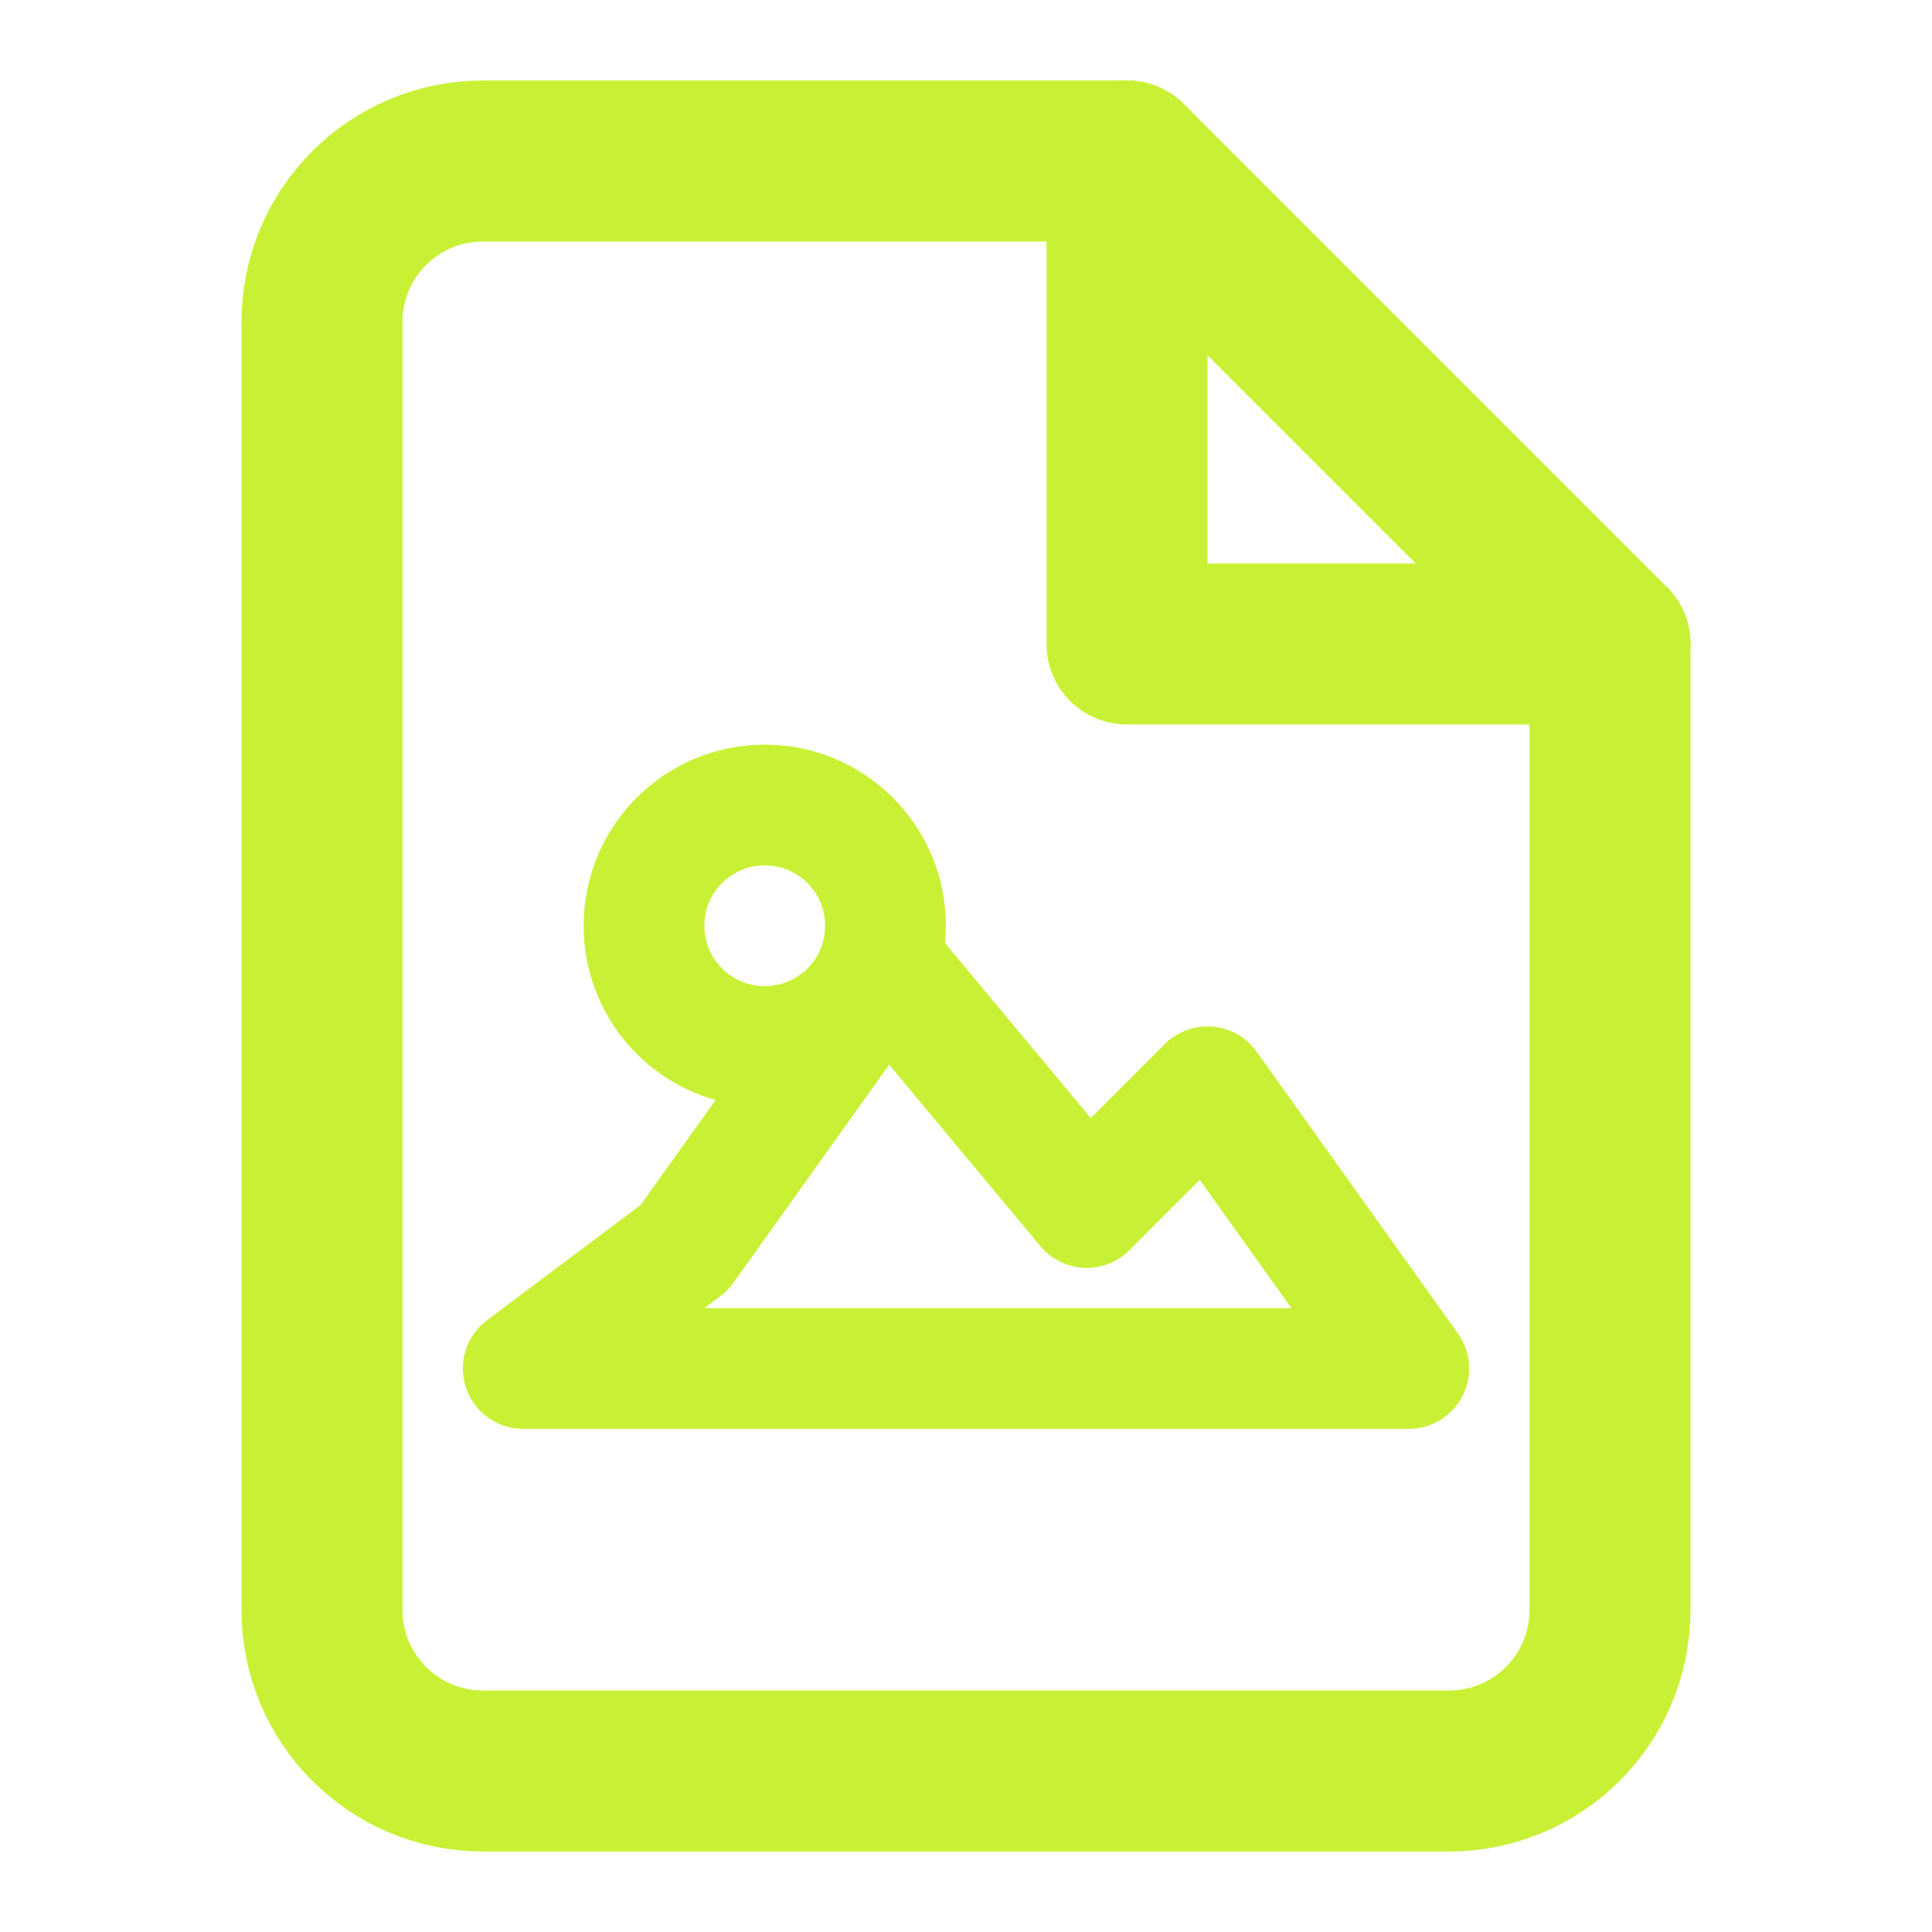
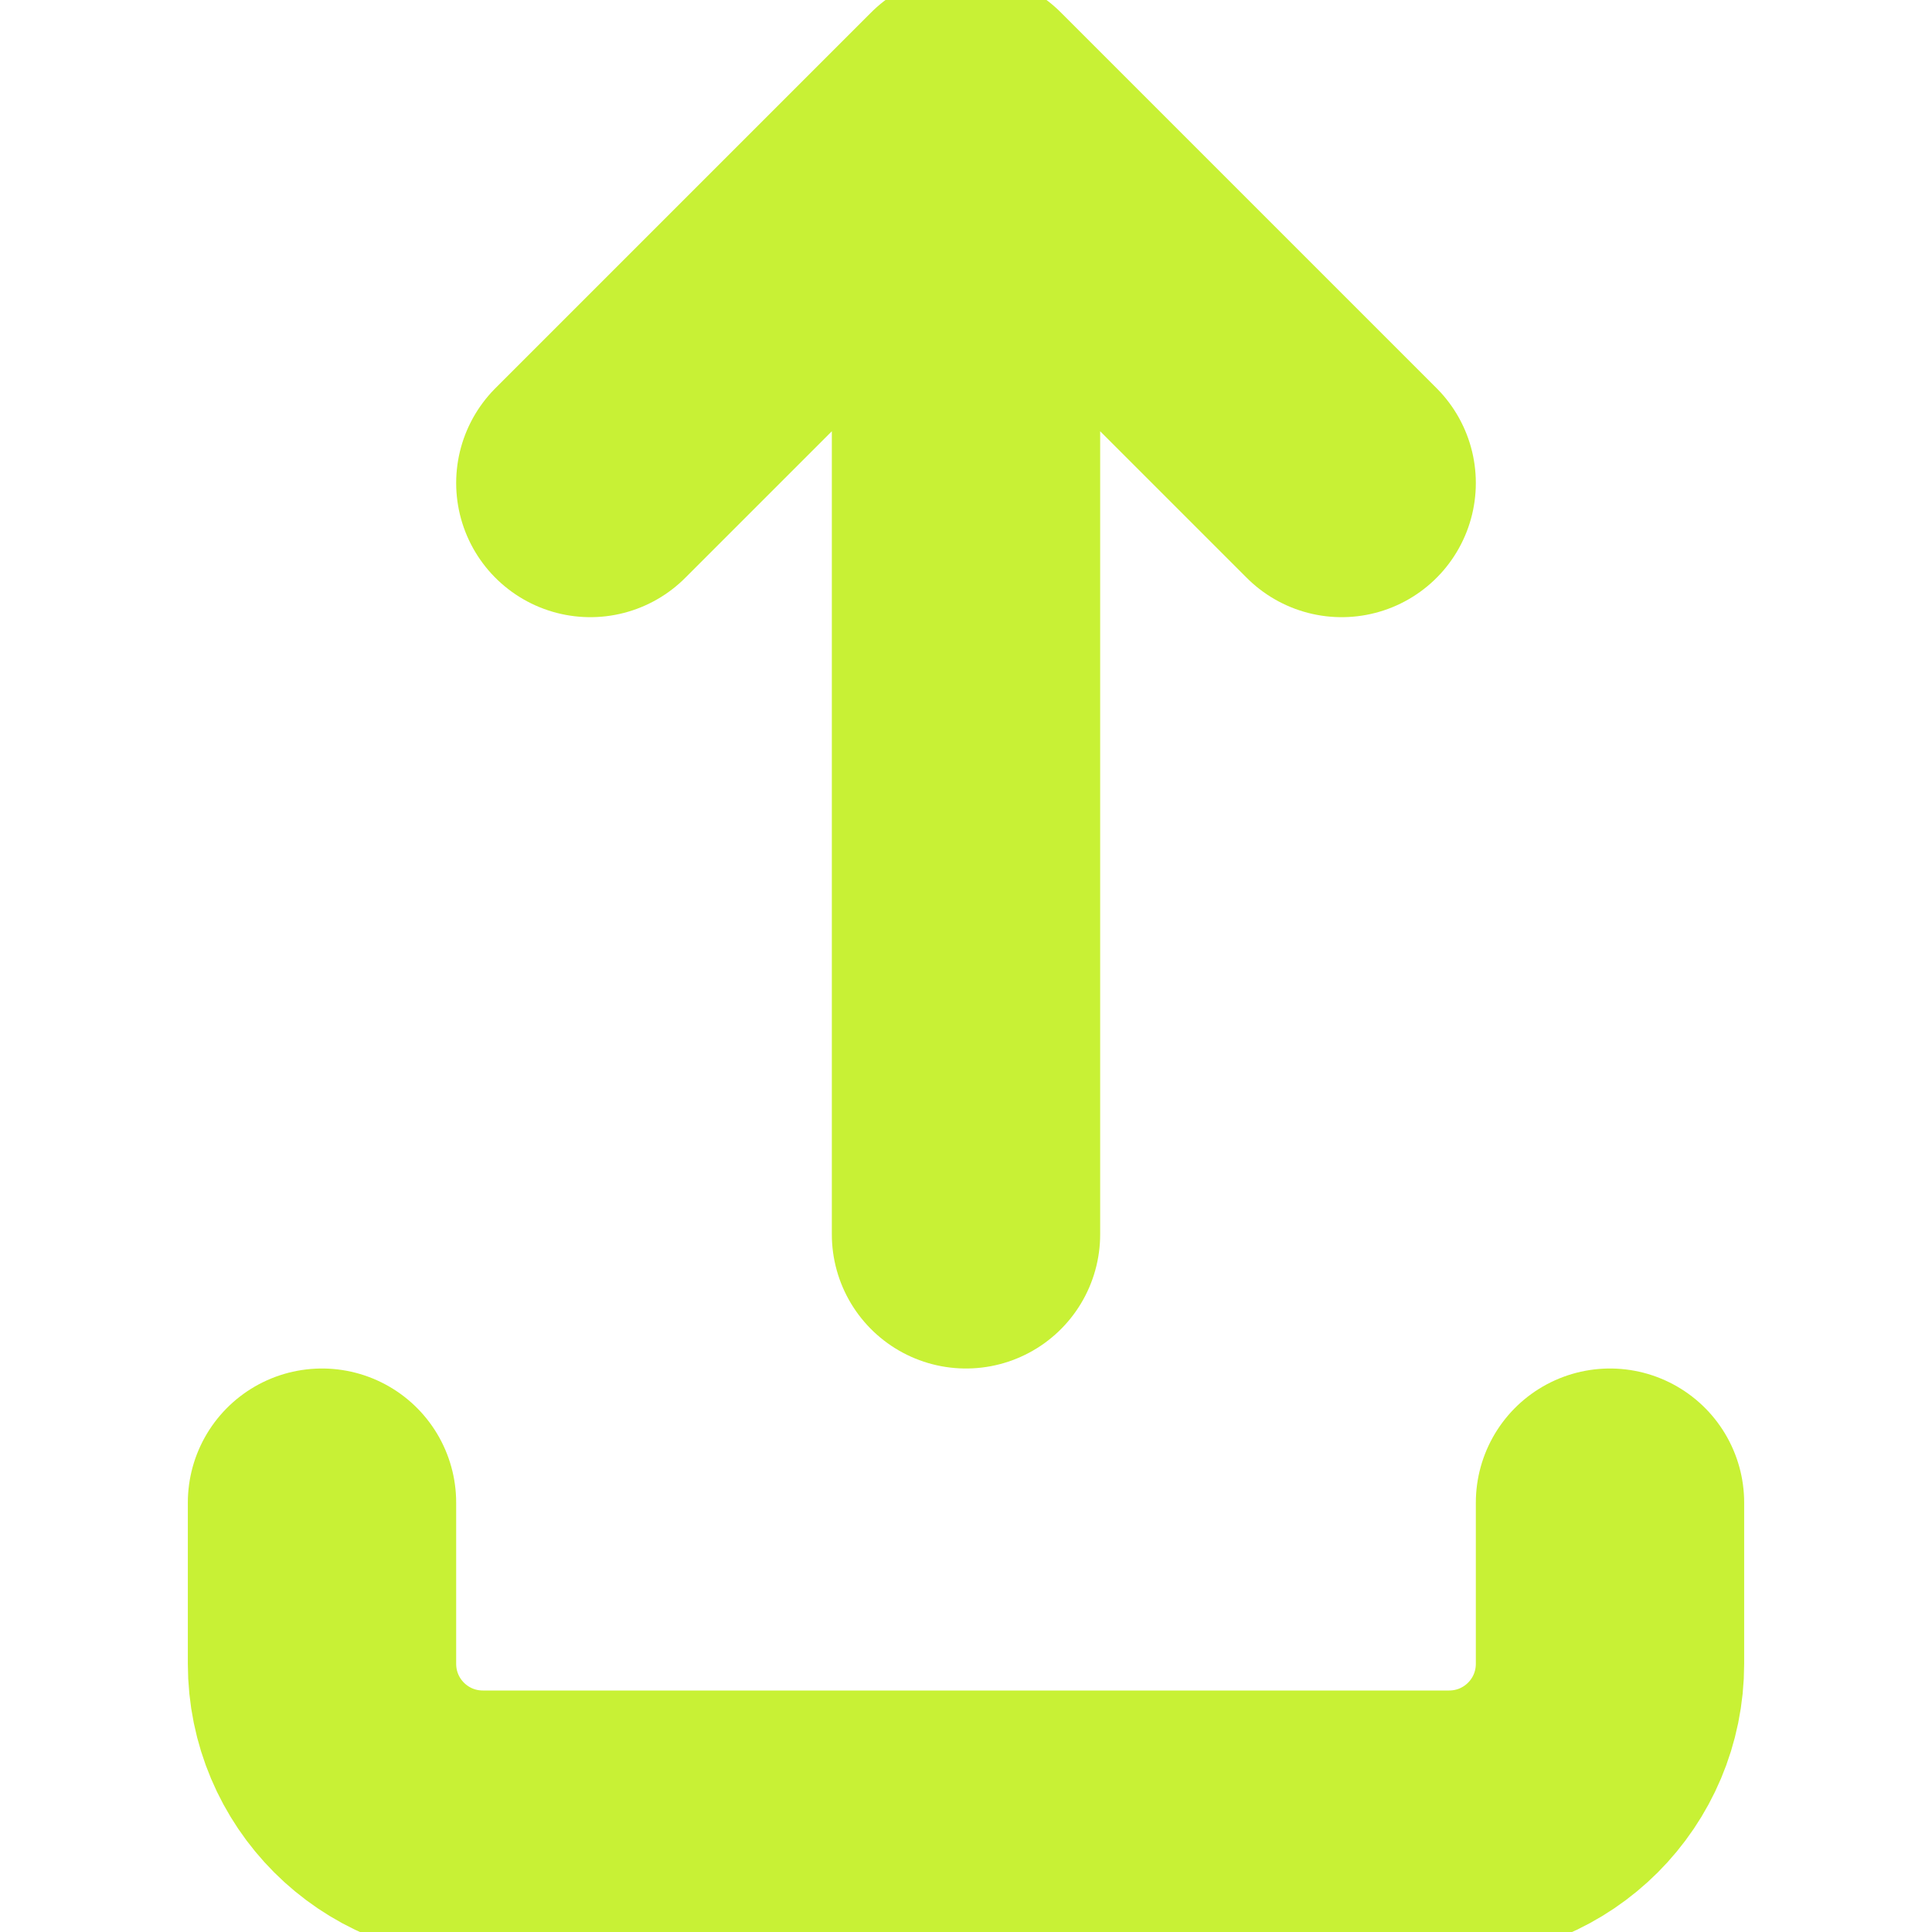
- <svg xmlns="http://www.w3.org/2000/svg" fill="none" viewBox="0 0 24 24">
-   <path d="M14 2H6C4.895 2 4 2.895 4 4V20C4 21.105 4.895 22 6 22H18C19.105 22 20 21.105 20 20V8L14 2Z" stroke="#C8F135" stroke-width="2" stroke-linecap="round" stroke-linejoin="round" />
-   <path d="M14 2V8H20" stroke="#C8F135" stroke-width="2" stroke-linecap="round" stroke-linejoin="round" />
-   <path d="M8.5 15.5L11 12L13.5 15L15 13.5L17.5 17H6.5L8.5 15.5Z" stroke="#C8F135" stroke-width="1.5" stroke-linecap="round" stroke-linejoin="round" />
-   <circle cx="9.5" cy="11.5" r="1.5" stroke="#C8F135" stroke-width="1.5" />
+ <svg xmlns="http://www.w3.org/2000/svg" fill="none" viewBox="0 0 18 18">
+   <path d="M3 14V15.5C3 16.33 3.67 17 4.5 17H13.5C14.33 17 15 16.33 15 15.5V14M9 1V11.5M9 1L5.5 4.5M9 1L12.5 4.5" stroke="#C8F135" stroke-width="2.5" stroke-linecap="round" stroke-linejoin="round" />
</svg>
